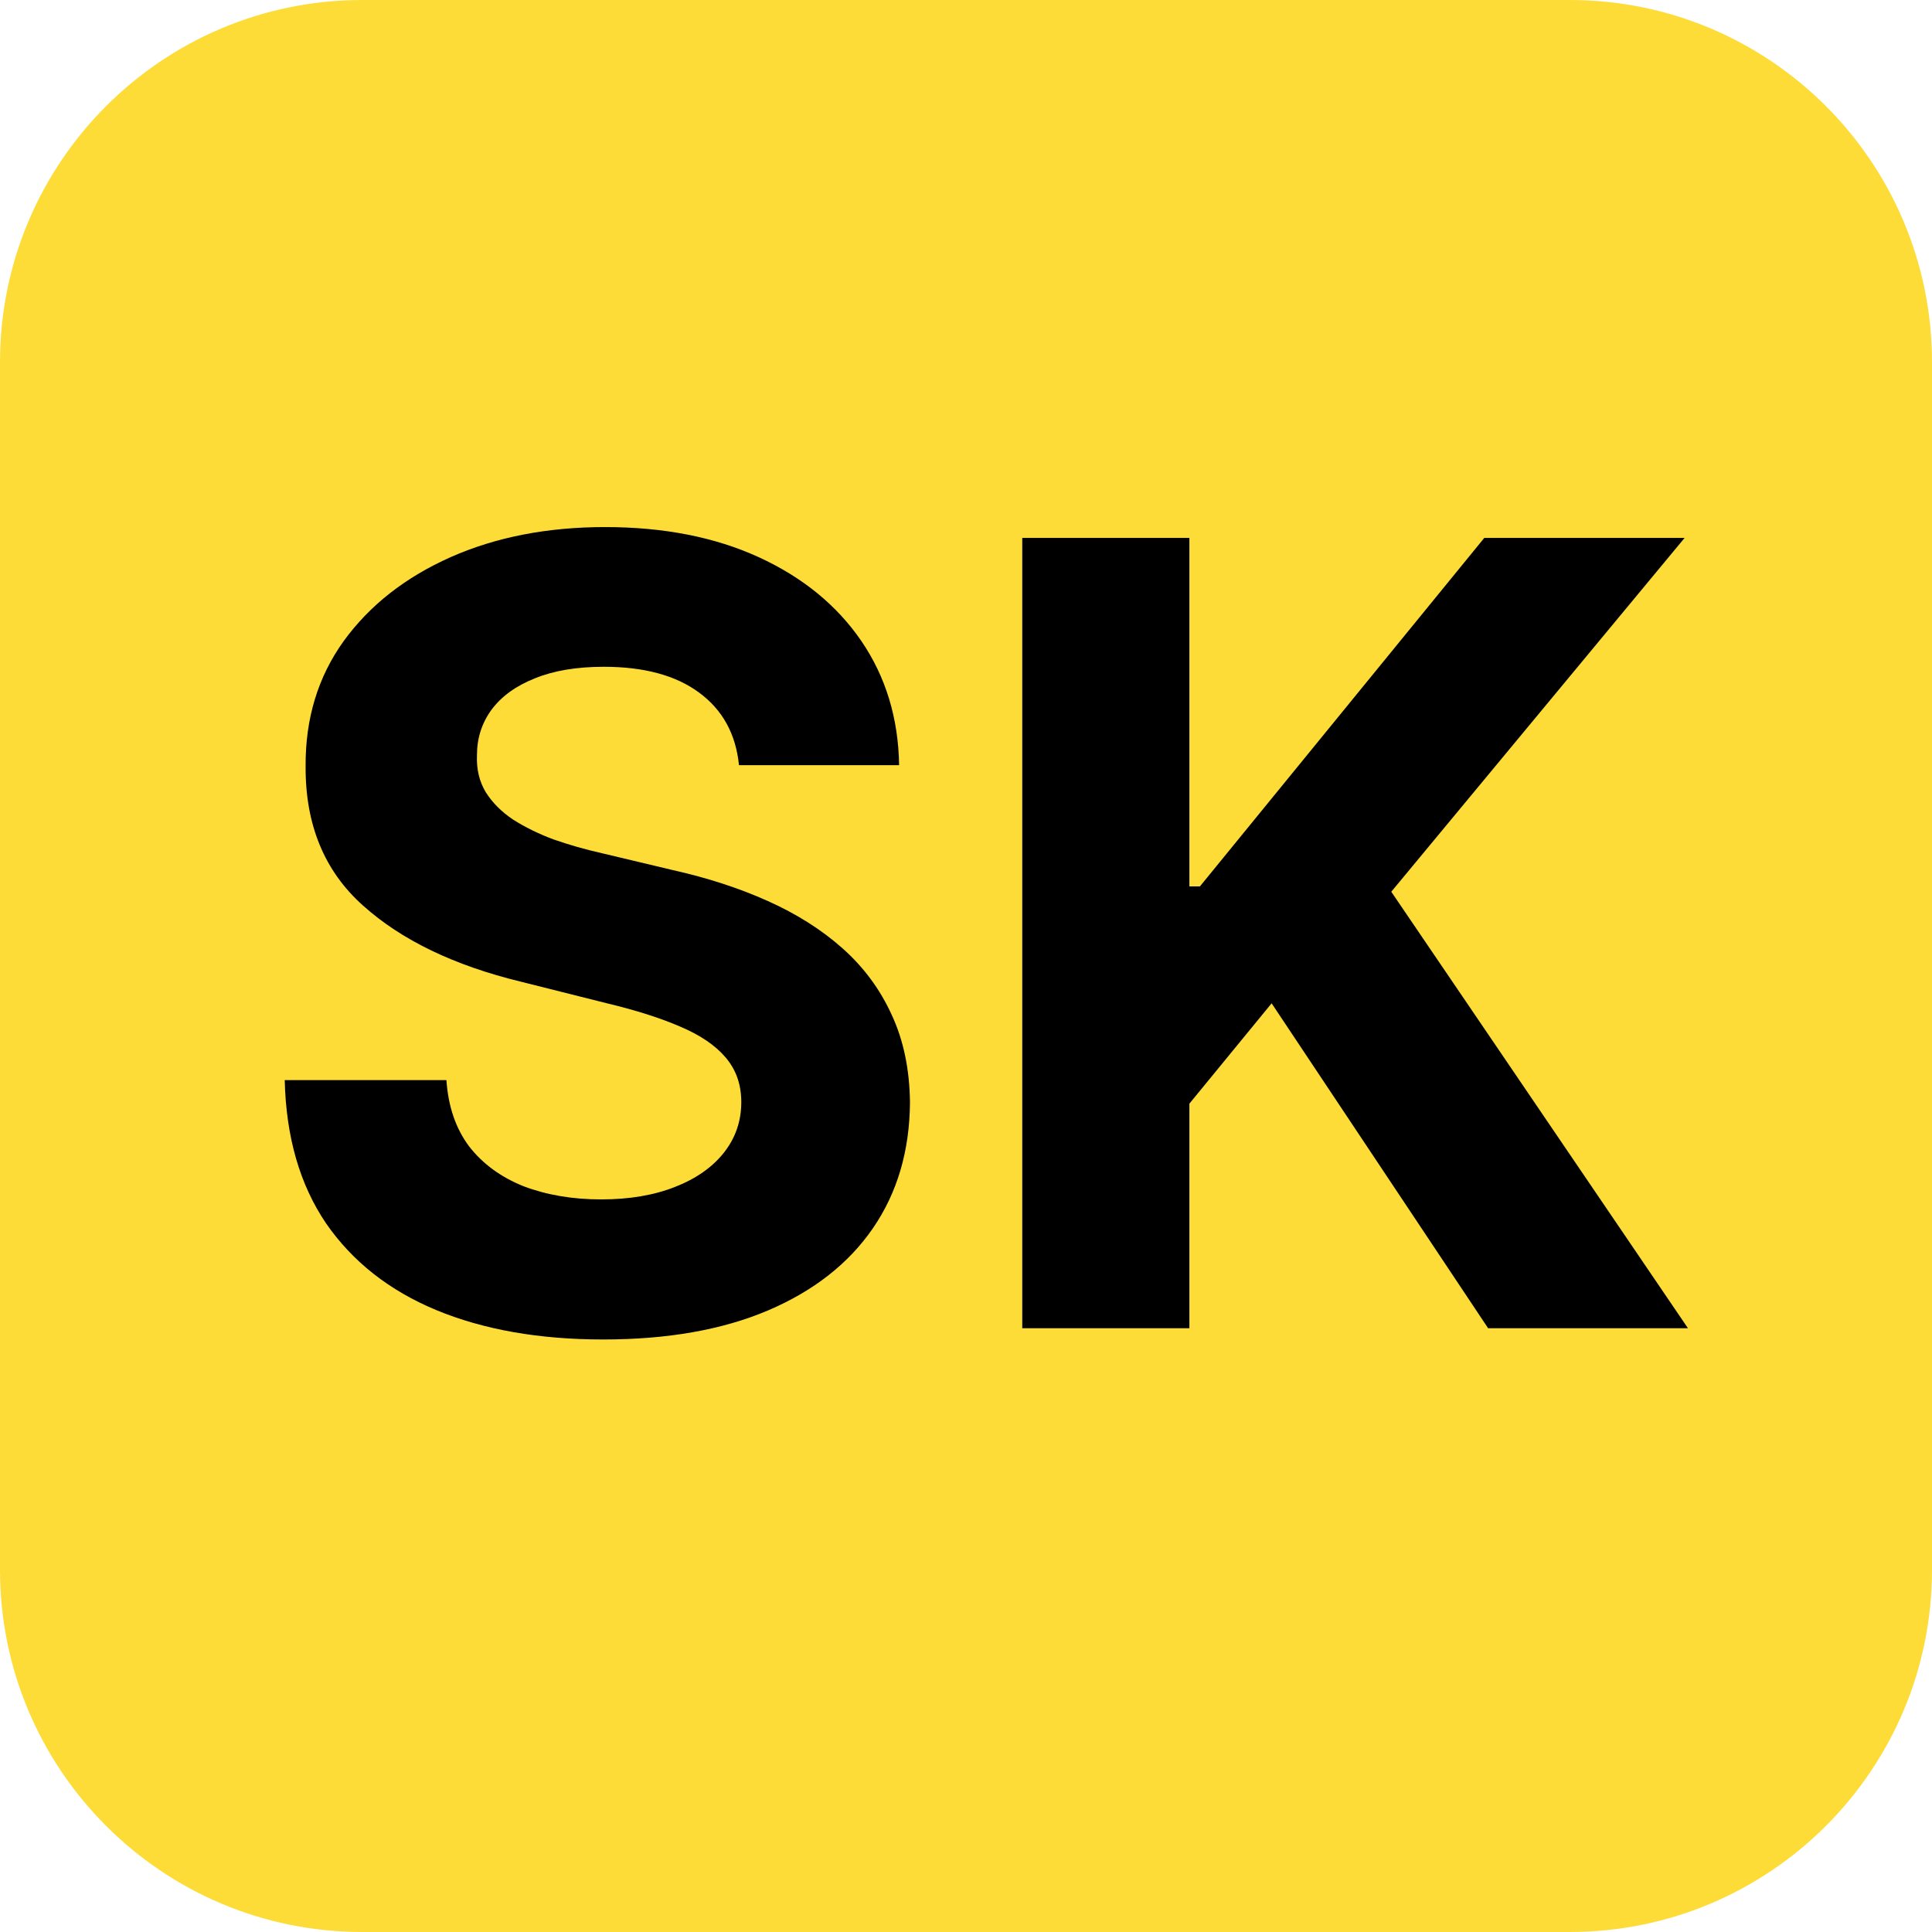
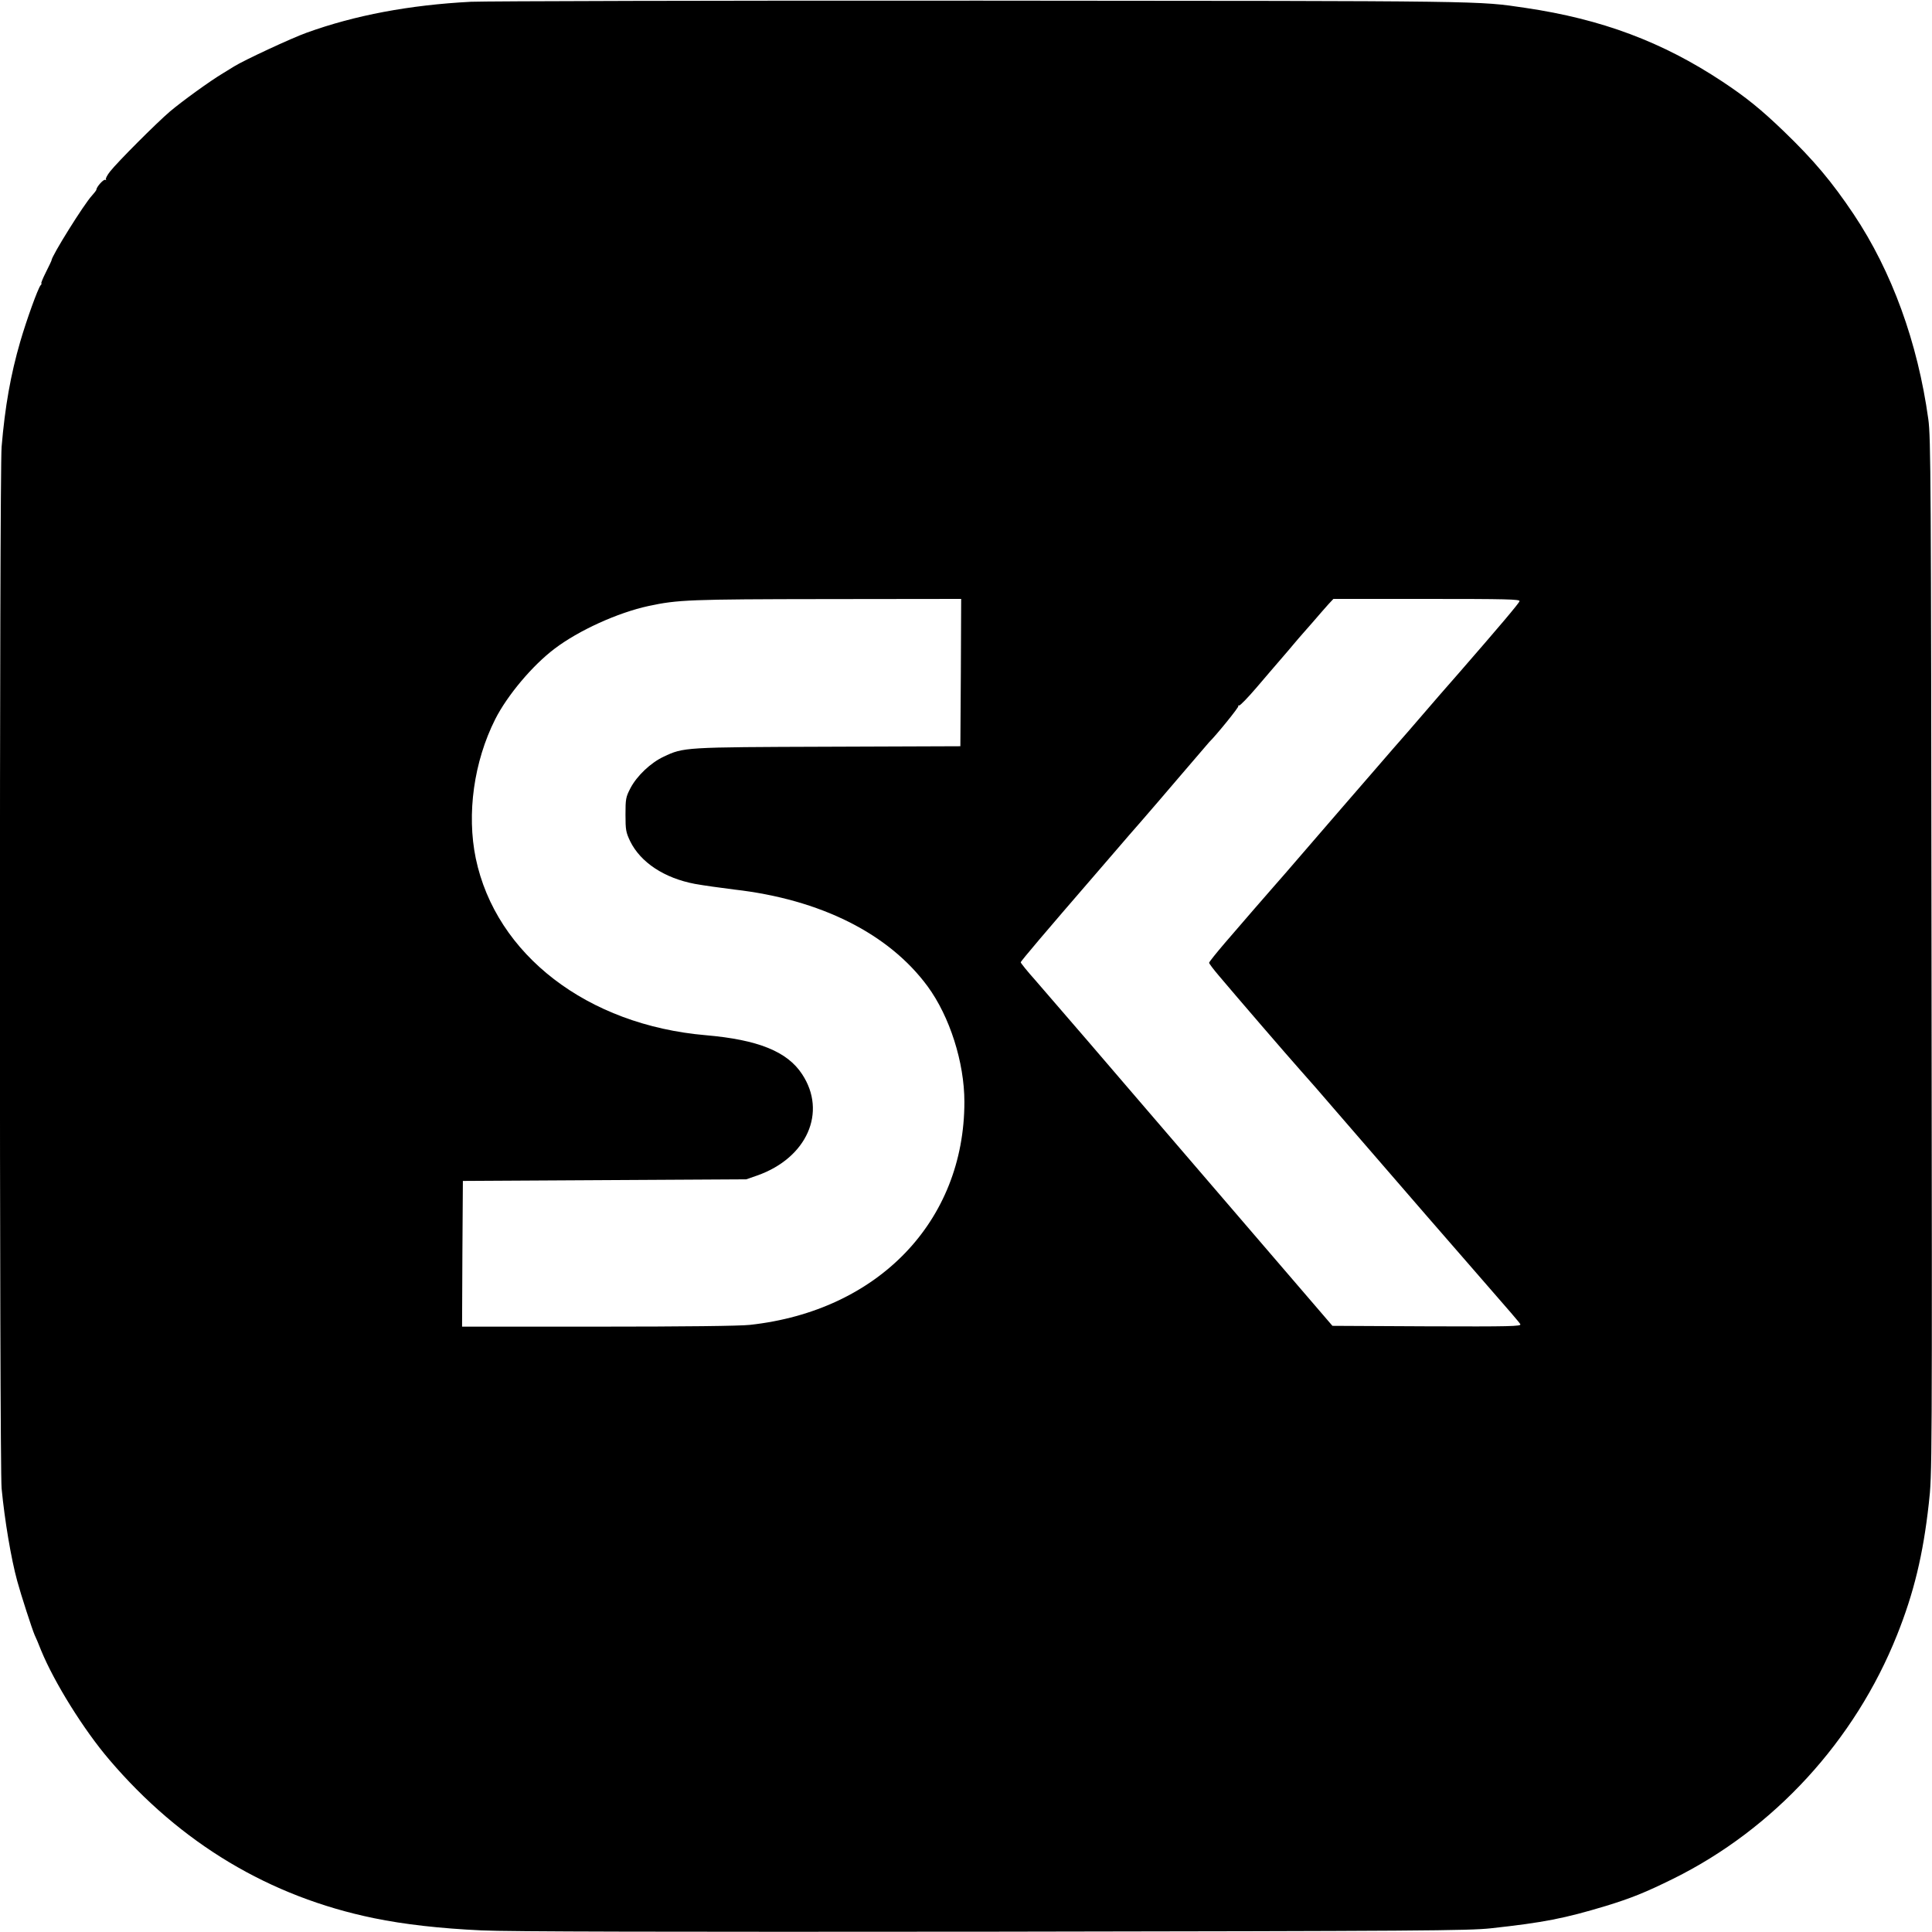
- <svg xmlns="http://www.w3.org/2000/svg" width="16" height="16" viewBox="0 0 16 16" fill="none">
-   <rect width="16" height="16" rx="3" fill="#FDDC37" />
-   <path d="M6.12 6.337C6.094 6.079 5.984 5.879 5.79 5.736C5.597 5.593 5.333 5.522 5.001 5.522C4.775 5.522 4.585 5.554 4.429 5.618C4.273 5.68 4.154 5.766 4.071 5.877C3.99 5.988 3.95 6.113 3.95 6.254C3.945 6.371 3.97 6.473 4.023 6.561C4.078 6.648 4.154 6.724 4.25 6.788C4.346 6.849 4.457 6.904 4.582 6.951C4.708 6.995 4.842 7.034 4.985 7.066L5.573 7.206C5.859 7.27 6.121 7.355 6.359 7.462C6.598 7.569 6.805 7.7 6.979 7.855C7.154 8.011 7.289 8.194 7.385 8.405C7.483 8.616 7.533 8.858 7.536 9.13C7.533 9.531 7.431 9.878 7.229 10.172C7.028 10.464 6.739 10.691 6.359 10.853C5.982 11.013 5.527 11.093 4.995 11.093C4.466 11.093 4.006 11.012 3.614 10.85C3.224 10.688 2.919 10.448 2.7 10.131C2.483 9.811 2.369 9.416 2.358 8.945H3.697C3.712 9.164 3.775 9.348 3.886 9.495C3.999 9.64 4.149 9.749 4.336 9.824C4.526 9.896 4.74 9.933 4.979 9.933C5.213 9.933 5.417 9.898 5.589 9.83C5.764 9.762 5.899 9.667 5.995 9.546C6.091 9.424 6.139 9.285 6.139 9.127C6.139 8.98 6.095 8.857 6.008 8.756C5.923 8.656 5.797 8.571 5.631 8.501C5.467 8.43 5.265 8.366 5.027 8.309L4.314 8.13C3.762 7.996 3.326 7.786 3.007 7.5C2.687 7.215 2.528 6.83 2.531 6.347C2.528 5.95 2.634 5.604 2.847 5.308C3.062 5.012 3.357 4.781 3.732 4.614C4.107 4.448 4.533 4.365 5.011 4.365C5.496 4.365 5.92 4.448 6.283 4.614C6.647 4.781 6.93 5.012 7.133 5.308C7.335 5.604 7.44 5.947 7.446 6.337H6.12ZM8.466 11V4.455H9.85V7.341H9.937L12.292 4.455H13.951L11.522 7.385L13.979 11H12.324L10.531 8.309L9.85 9.14V11H8.466Z" fill="black" />
+ <svg xmlns="http://www.w3.org/2000/svg" version="1.0" width="1200pt" height="1200pt" viewBox="0 0 1200 1200" preserveAspectRatio="xMidYMid meet">
+   <g transform="translate(0,1200) scale(0.1,-0.1)" fill="#000000" stroke="none">
+     <path d="M2925 11989 c-383 -20 -721 -84 -1020 -192 -95 -34 -391 -172 -450 -209 -11 -7 -42 -26 -70 -43 -79 -47 -253 -173 -330 -238 -82 -70 -326 -314 -372 -373 -18 -23 -29 -45 -25 -49 4 -5 2 -5 -4 -2 -10 6 -54 -43 -55 -60 0 -5 -13 -21 -28 -38 -48 -51 -251 -376 -251 -402 0 -3 -16 -36 -35 -74 -19 -38 -32 -69 -28 -69 3 0 1 -6 -5 -12 -17 -21 -87 -215 -126 -349 -60 -206 -95 -405 -116 -654 -14 -168 -14 -6321 0 -6470 19 -198 59 -437 97 -575 22 -82 93 -301 108 -335 8 -16 26 -59 40 -95 82 -200 265 -494 424 -680 443 -520 996 -851 1643 -984 189 -39 412 -64 669 -76 161 -8 1157 -10 3174 -8 2680 4 2954 6 3095 21 329 36 456 61 715 139 156 48 244 83 418 169 625 309 1128 857 1390 1514 104 260 162 499 197 815 21 184 21 204 17 3400 -3 2945 -4 3225 -20 3337 -66 476 -226 917 -464 1273 -135 201 -246 334 -434 515 -139 134 -234 211 -382 309 -372 246 -748 387 -1222 457 -301 44 -191 43 -3375 45 -1653 1 -3081 -3 -3175 -7z m3043 -4166 l-3 -458 -820 -3 c-897 -3 -898 -3 -1023 -62 -81 -38 -166 -119 -206 -195 -29 -56 -31 -67 -31 -165 0 -96 3 -110 29 -165 65 -132 212 -229 402 -265 55 -10 164 -25 244 -35 536 -61 961 -274 1202 -602 137 -187 228 -472 228 -717 0 -741 -535 -1298 -1332 -1385 -61 -7 -411 -11 -943 -11 l-845 0 2 453 3 452 880 5 880 5 69 24 c308 109 434 393 278 629 -92 141 -274 214 -597 242 -737 63 -1305 500 -1430 1099 -57 276 -12 600 121 864 75 148 231 334 369 438 149 113 390 223 583 265 182 39 253 42 1110 43 l832 1 -2 -457z m3470 443 c-3 -13 -125 -157 -373 -442 -76 -86 -140 -160 -321 -370 -44 -49 -133 -153 -200 -230 -141 -162 -289 -334 -423 -489 -96 -112 -198 -229 -216 -249 -17 -19 -196 -225 -298 -344 -53 -62 -97 -117 -97 -122 0 -5 28 -42 63 -83 107 -127 418 -488 507 -588 47 -52 139 -158 205 -235 562 -650 709 -819 840 -969 278 -319 309 -355 318 -370 7 -13 -58 -15 -580 -13 l-587 3 -366 426 c-201 234 -489 569 -640 745 -151 175 -380 443 -510 594 -130 151 -278 322 -328 380 -51 57 -92 108 -92 113 0 7 157 192 464 547 54 63 122 142 150 174 28 33 87 101 131 151 44 50 156 181 250 291 93 109 172 201 175 204 44 43 187 219 182 225 -4 3 -2 5 4 3 6 -2 55 49 109 112 54 63 121 142 150 175 29 33 65 76 81 95 16 19 31 37 34 40 3 3 38 43 79 90 40 47 87 100 103 118 l30 32 580 0 c496 0 579 -2 576 -14z" />
+   </g>
</svg>
